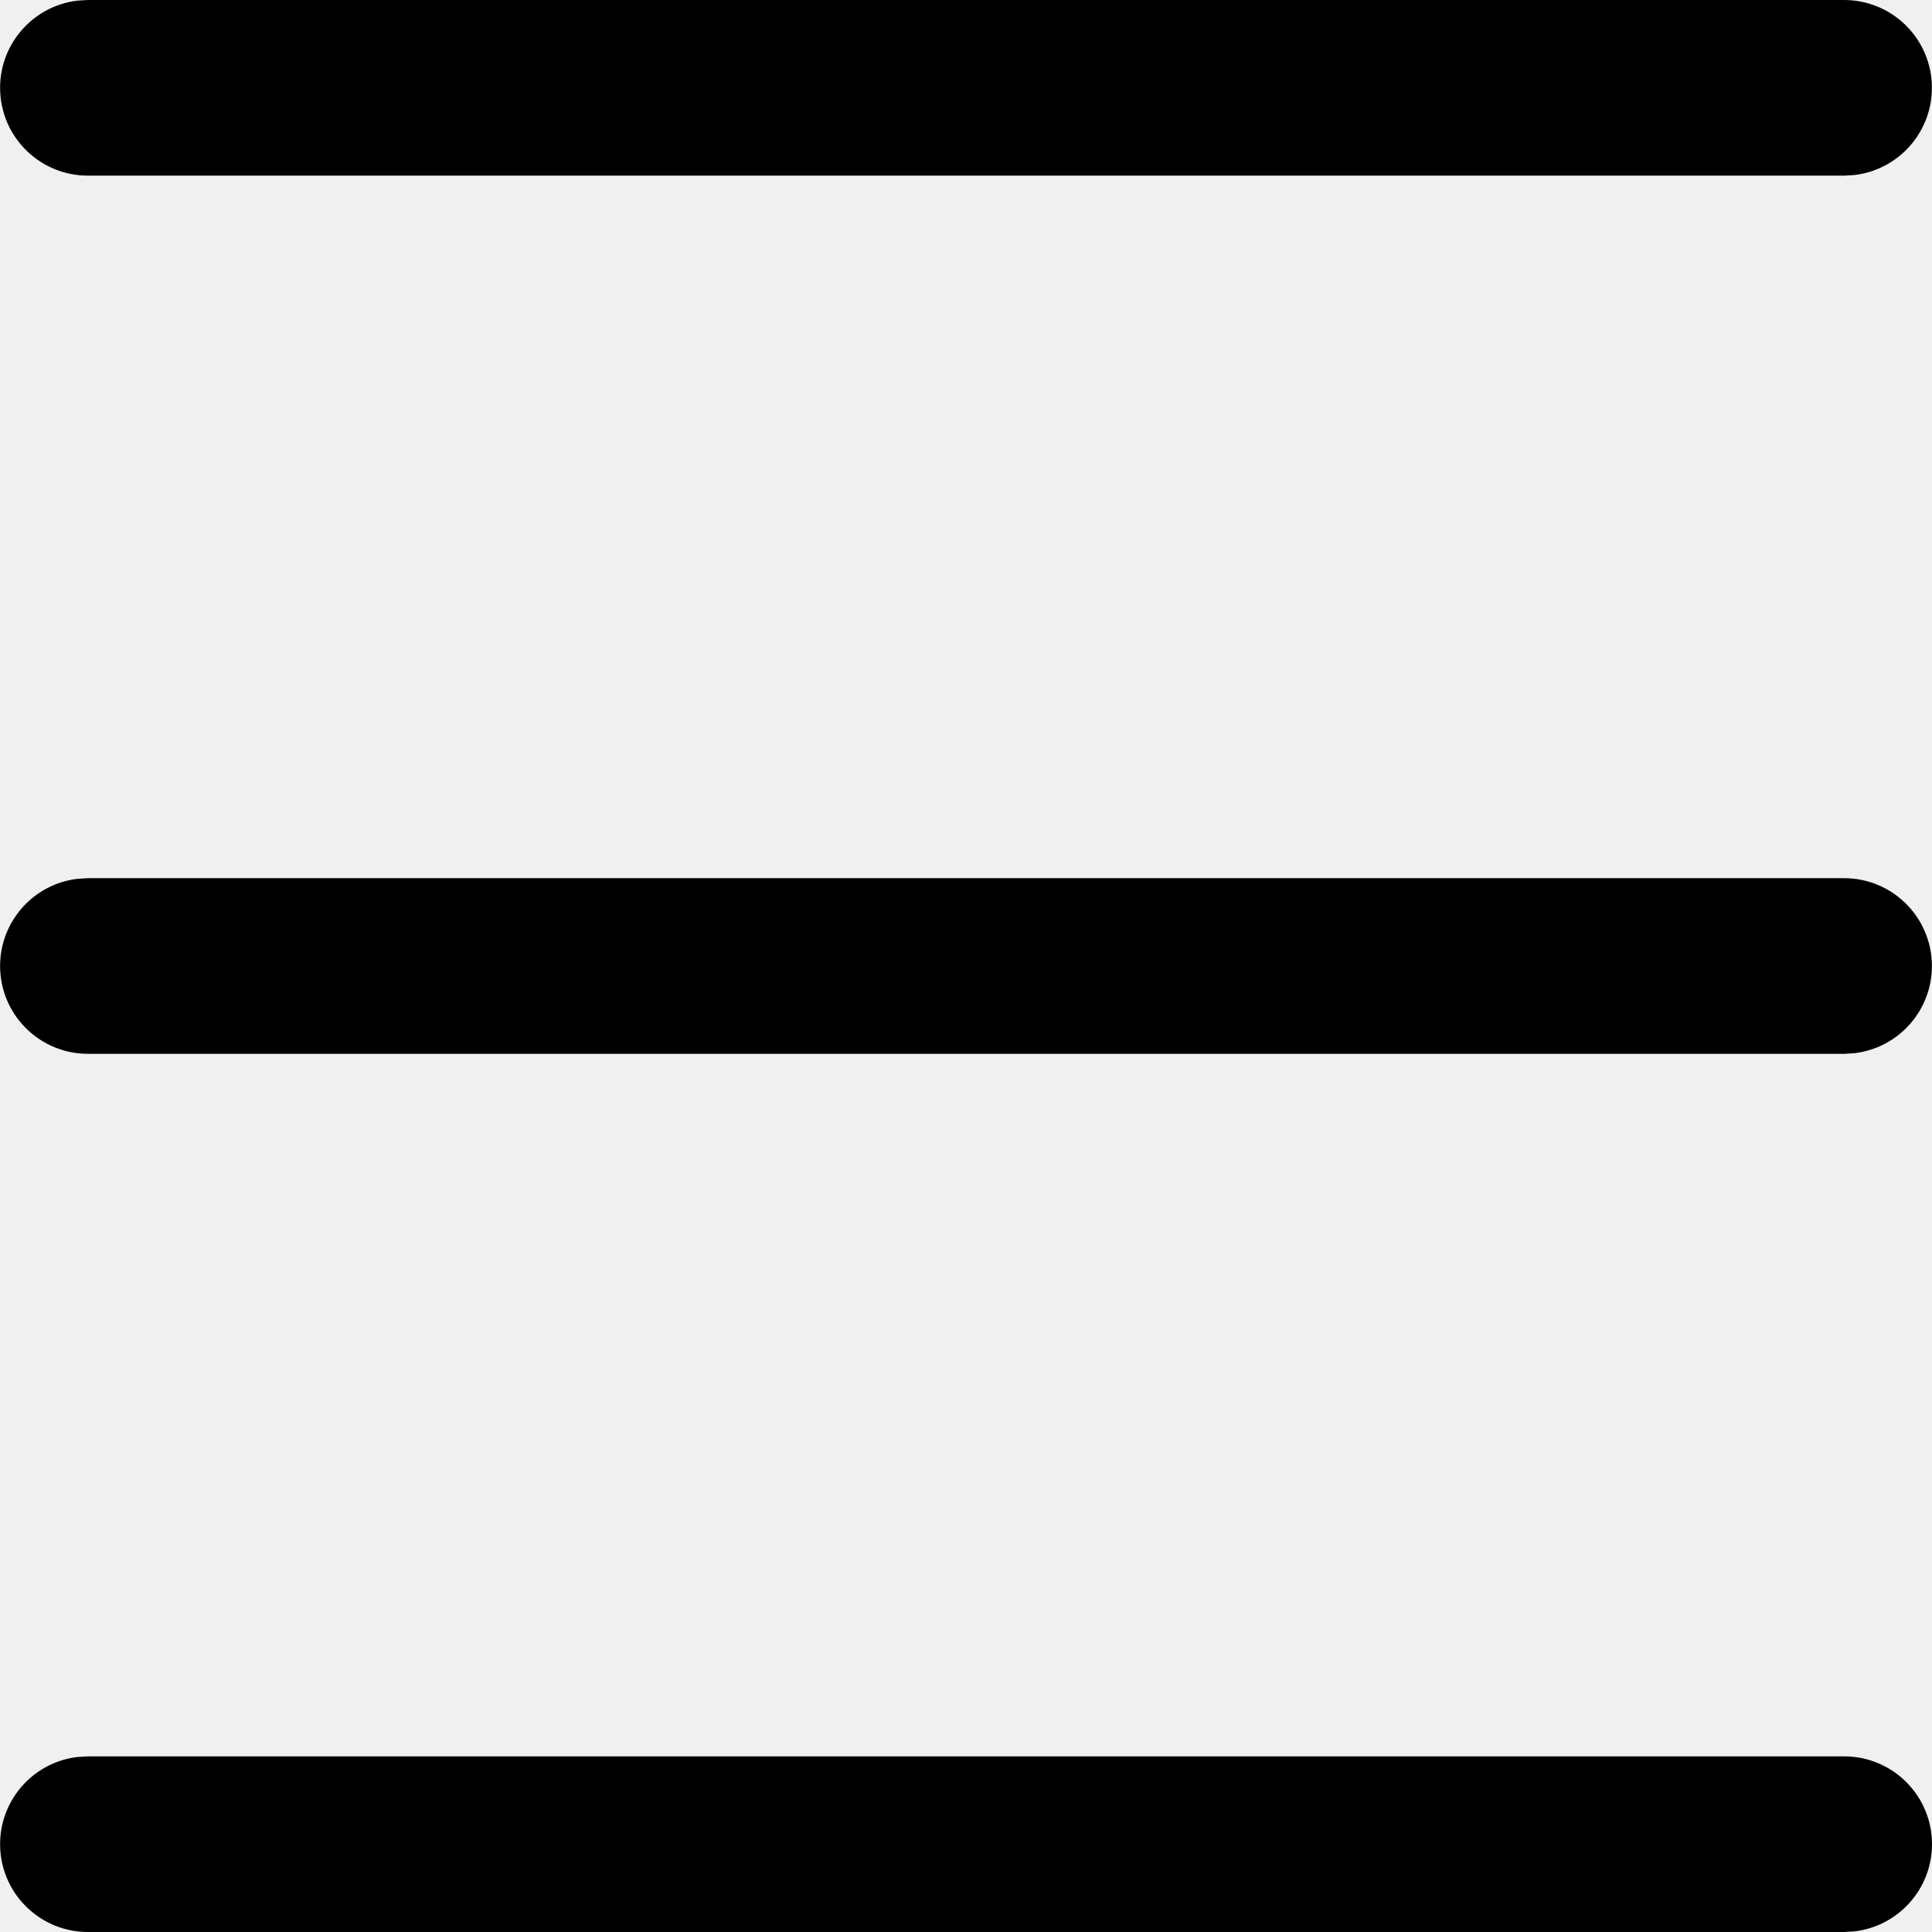
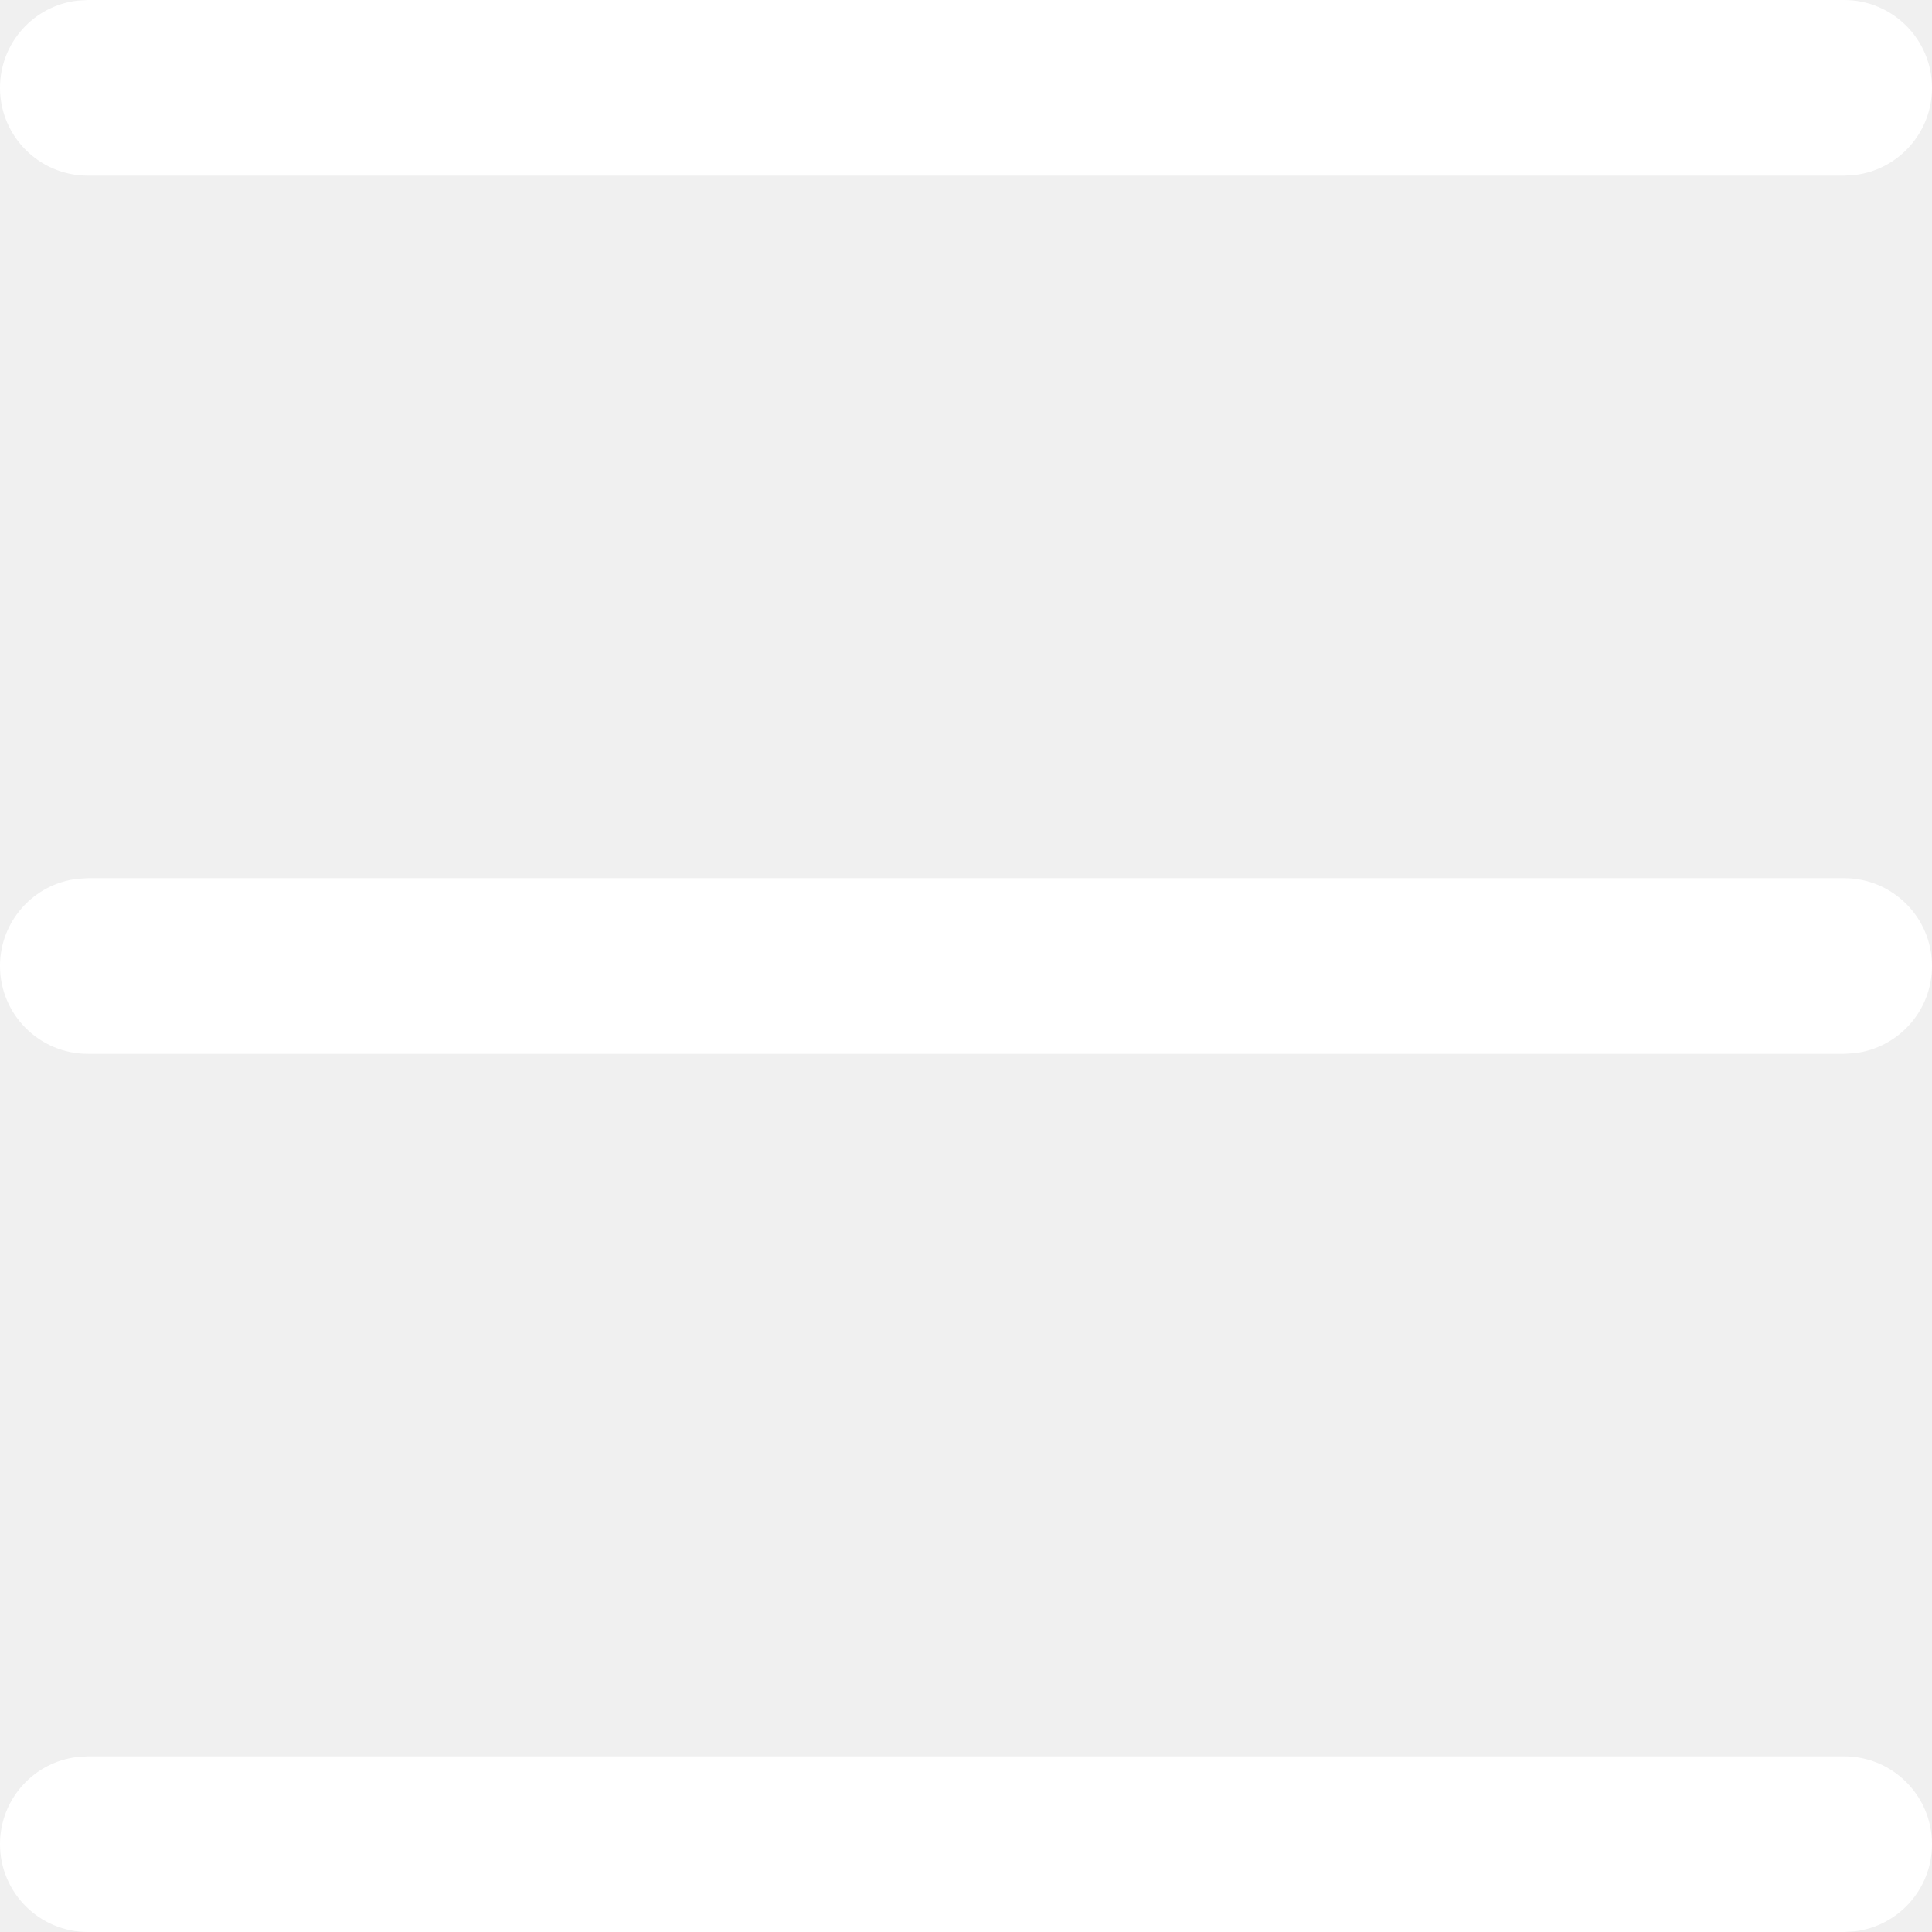
- <svg xmlns="http://www.w3.org/2000/svg" width="22" height="22" fill="none">
+ <svg xmlns="http://www.w3.org/2000/svg" width="22" height="22" viewBox="0 0 22 22" fill="none">
  <g id="hamburger">
-     <path id="Combined Shape" fill-rule="evenodd" clip-rule="evenodd" d="M21 0a1 1 0 01.117 1.993L21 2H1A1 1 0 01.883.007L1 0h20zm0 10a1 1 0 01.117 1.993L21 12H1a1 1 0 01-.117-1.993L1 10h20zm1 11a1 1 0 00-1-1H1l-.117.007A1 1 0 001 22h20l.117-.007A1 1 0 0022 21z" fill="#000" />
+     <path id="Combined Shape" fill-rule="evenodd" clip-rule="evenodd" d="M21 0C21.552 0 22 0.448 22 1C22 1.513 21.614 1.936 21.117 1.993L21 2H1C0.448 2 0 1.552 0 1C0 0.487 0.386 0.064 0.883 0.007L1 0H21ZM21 10C21.552 10 22 10.448 22 11C22 11.513 21.614 11.935 21.117 11.993L21 12H1C0.448 12 0 11.552 0 11C0 10.487 0.386 10.065 0.883 10.007L1 10H21ZM22 21C22 20.448 21.552 20 21 20H1L0.883 20.007C0.386 20.064 0 20.487 0 21C0 21.552 0.448 22 1 22H21L21.117 21.993C21.614 21.936 22 21.513 22 21Z" fill="white" />
  </g>
</svg>
